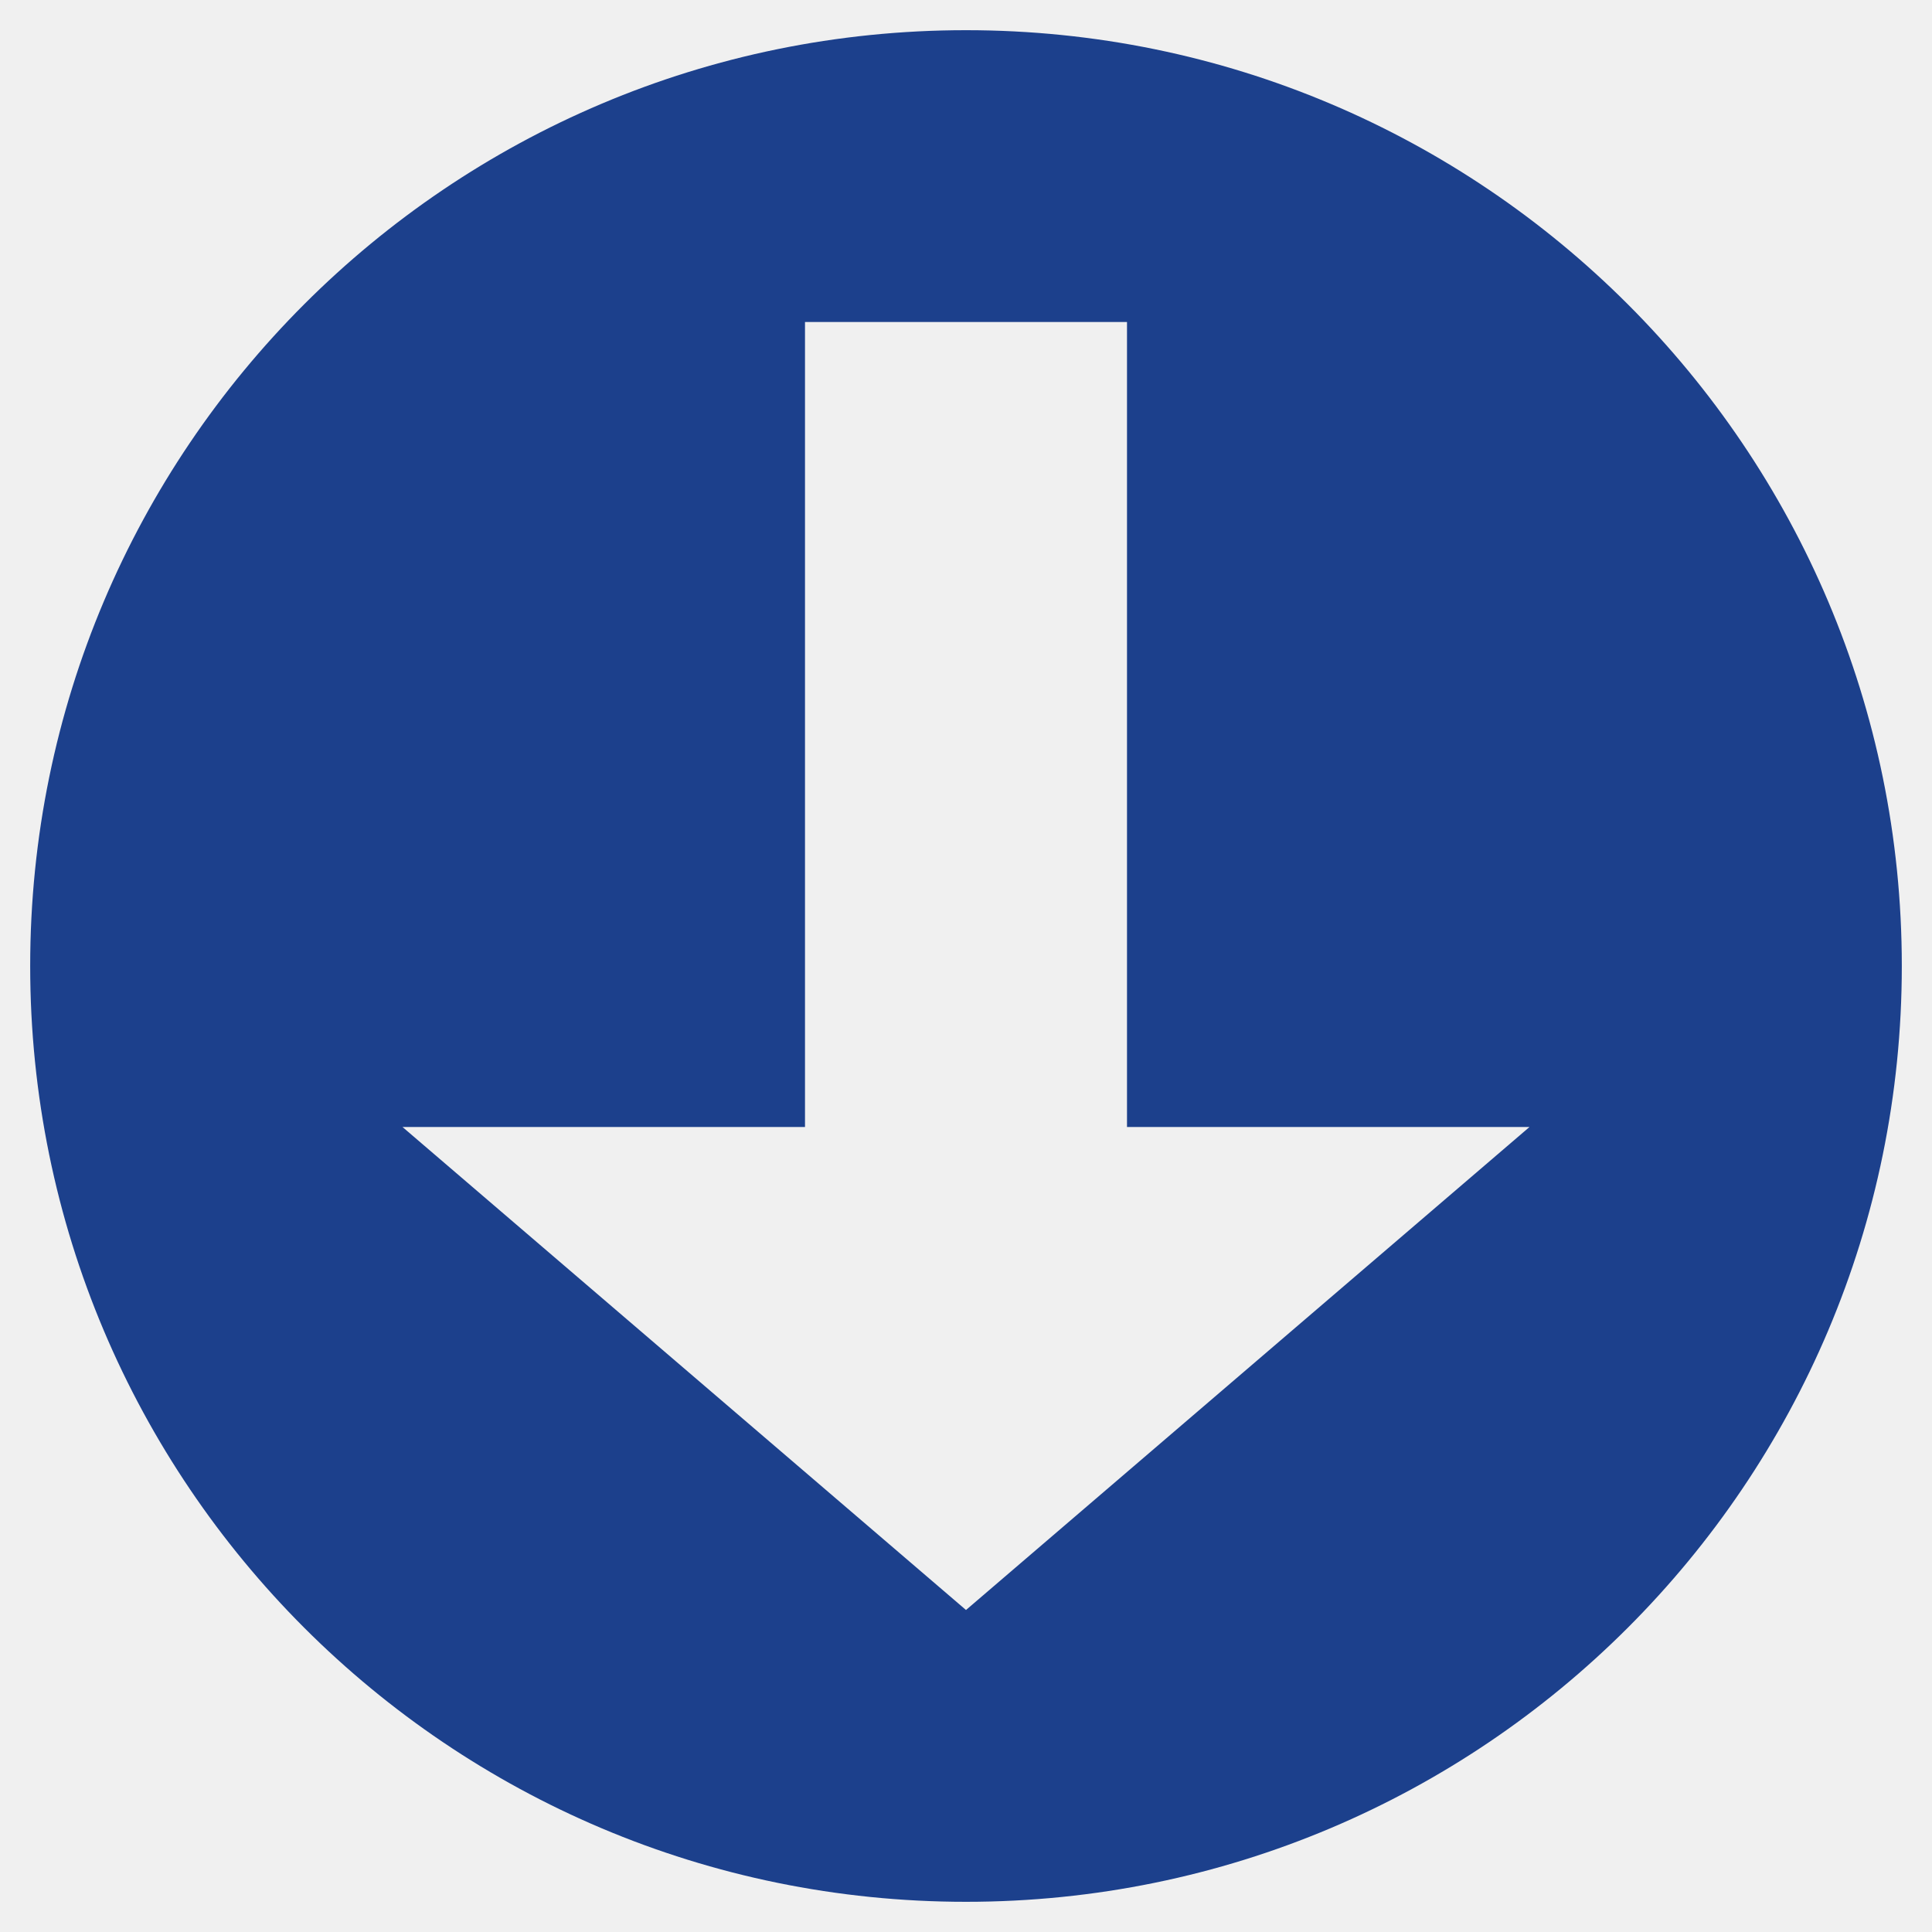
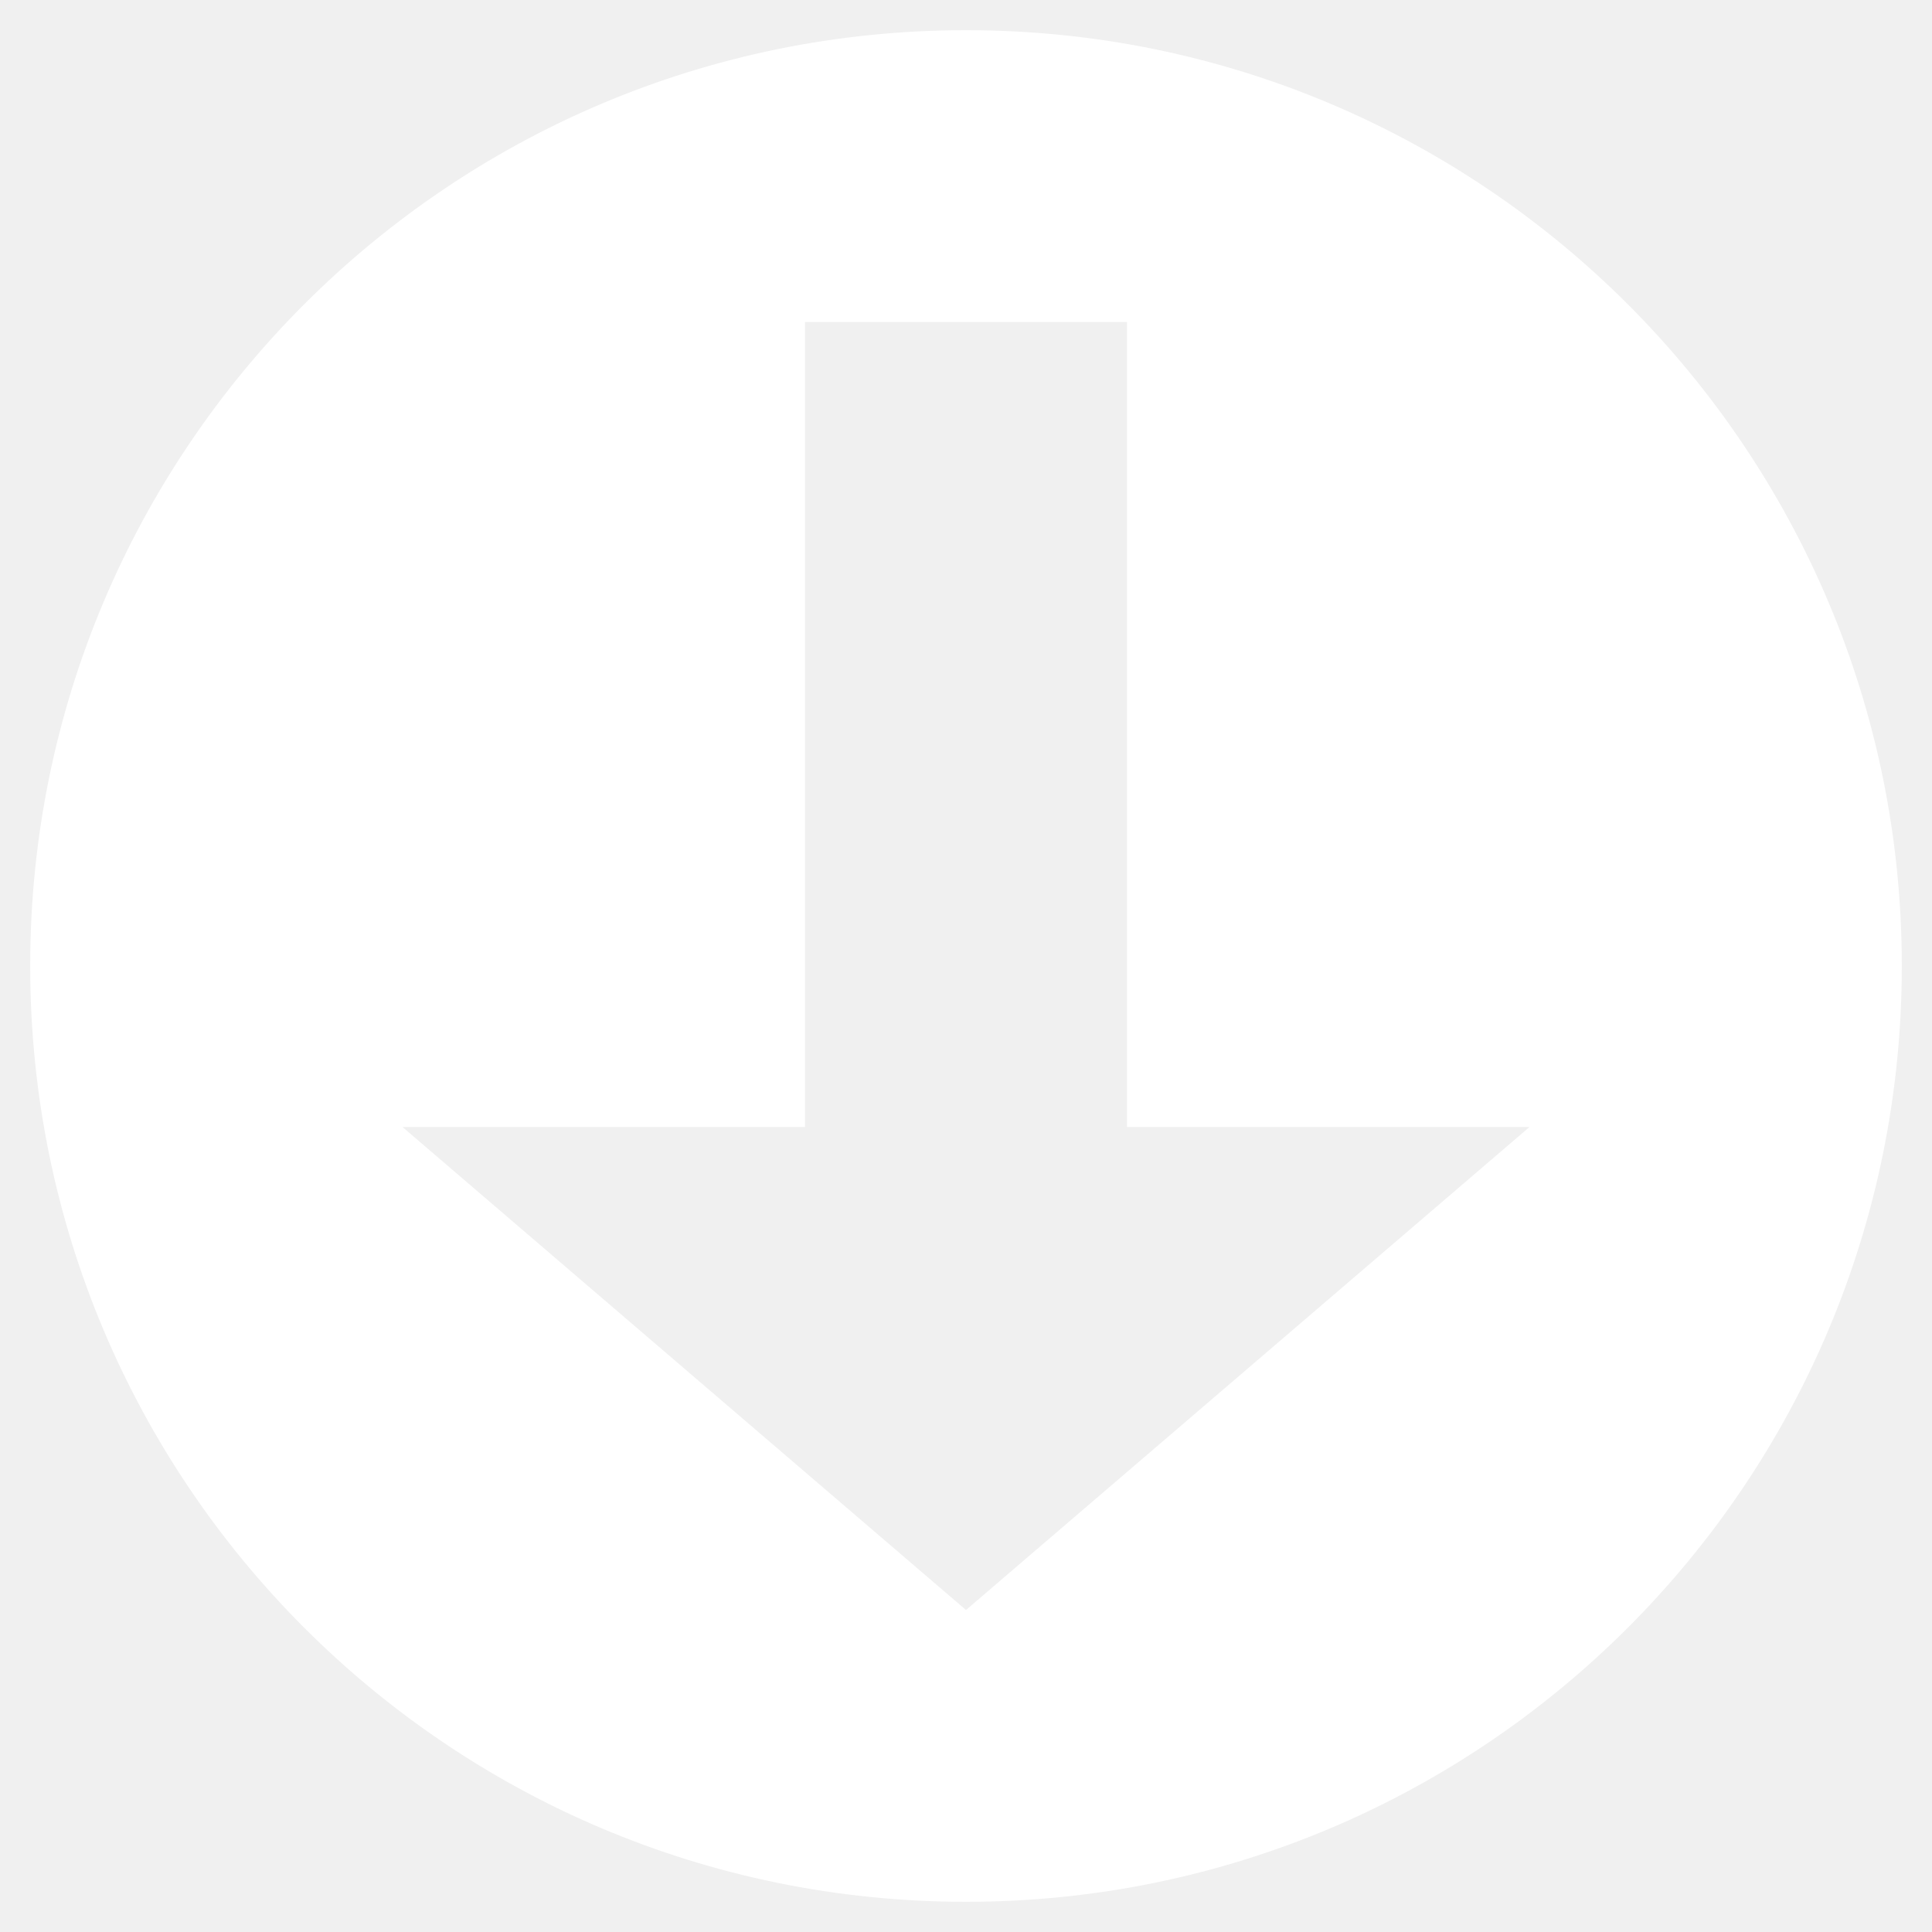
<svg xmlns="http://www.w3.org/2000/svg" id="svg10" width="24" height="24" version="1.1" viewBox="0 0 512 512">
  <style id="style2">
g {
- 	fill: #1c408c;
+ 	fill: white;
}
</style>
  <g id="g8">
    <path id="path6" transform="scale(21.3333)" d="m12 0.375c-6.422 0-11.625 5.203-11.625 11.625s5.203 11.625 11.625 11.625 11.625-5.203 11.625-11.625-5.203-11.625-11.625-11.625zm-2 3.625h4v10h5l-7 6-7-6h5z" style="stroke-width:.047" />
  </g>
</svg>
